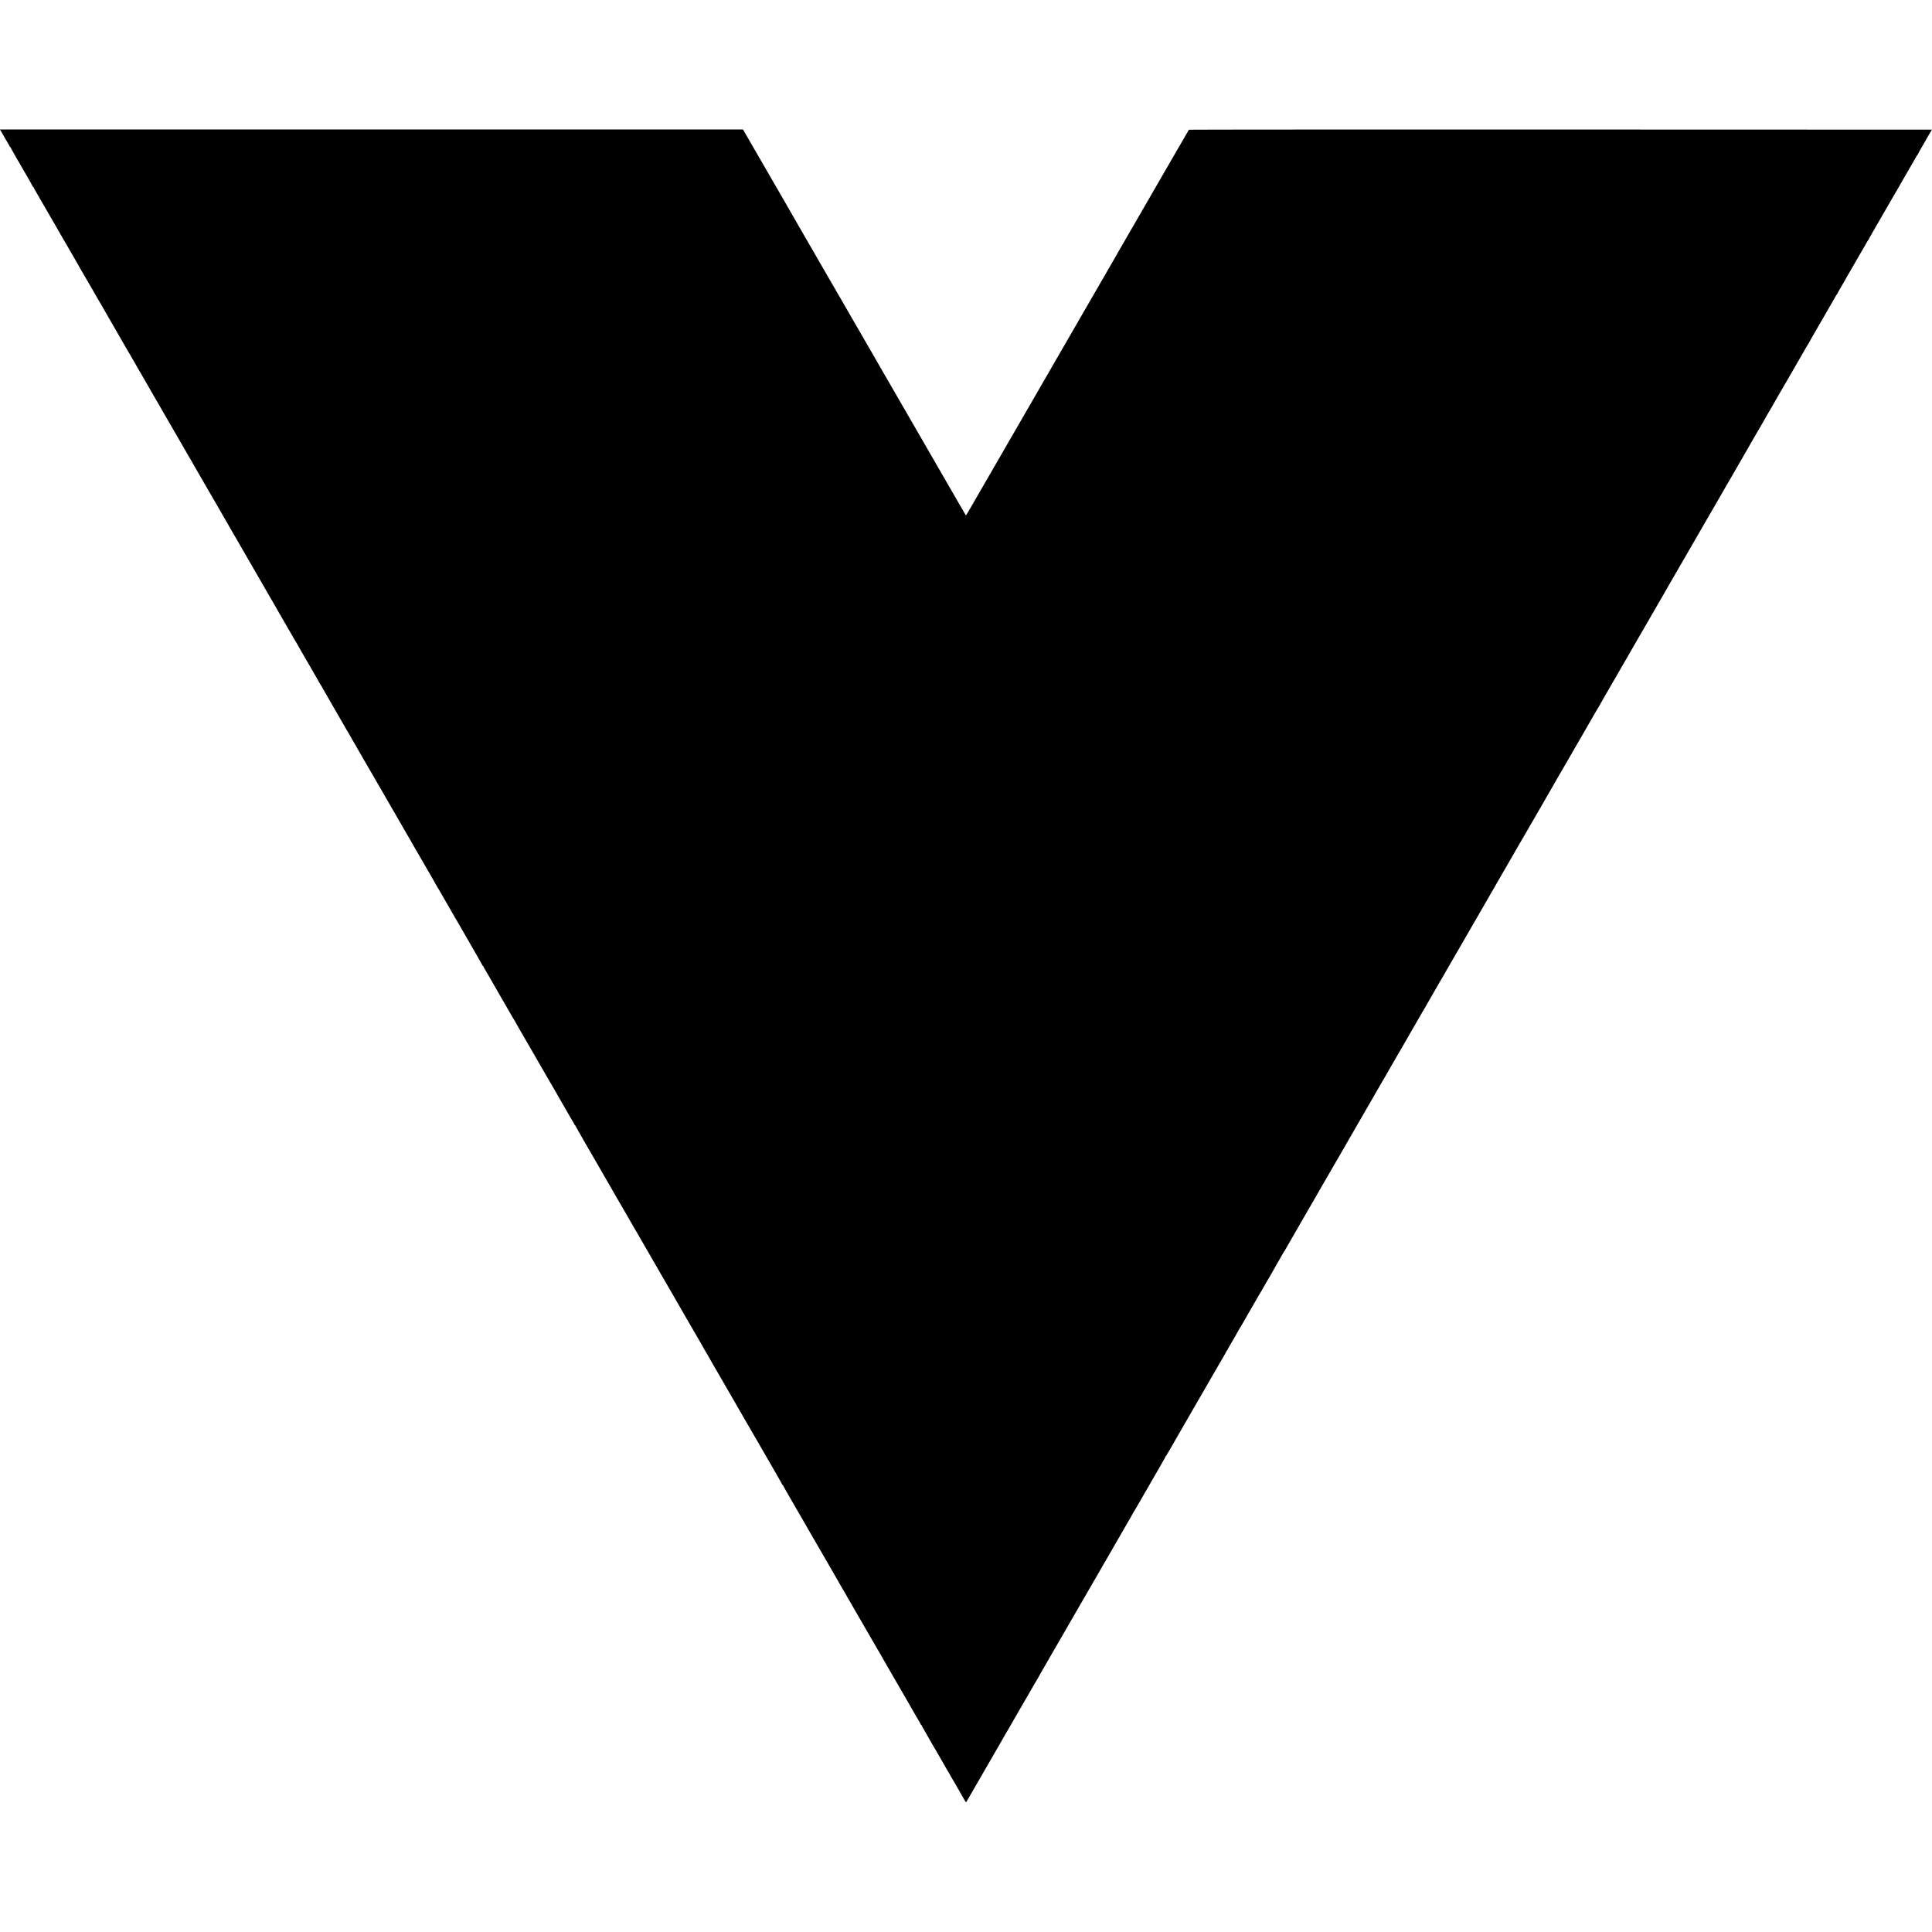
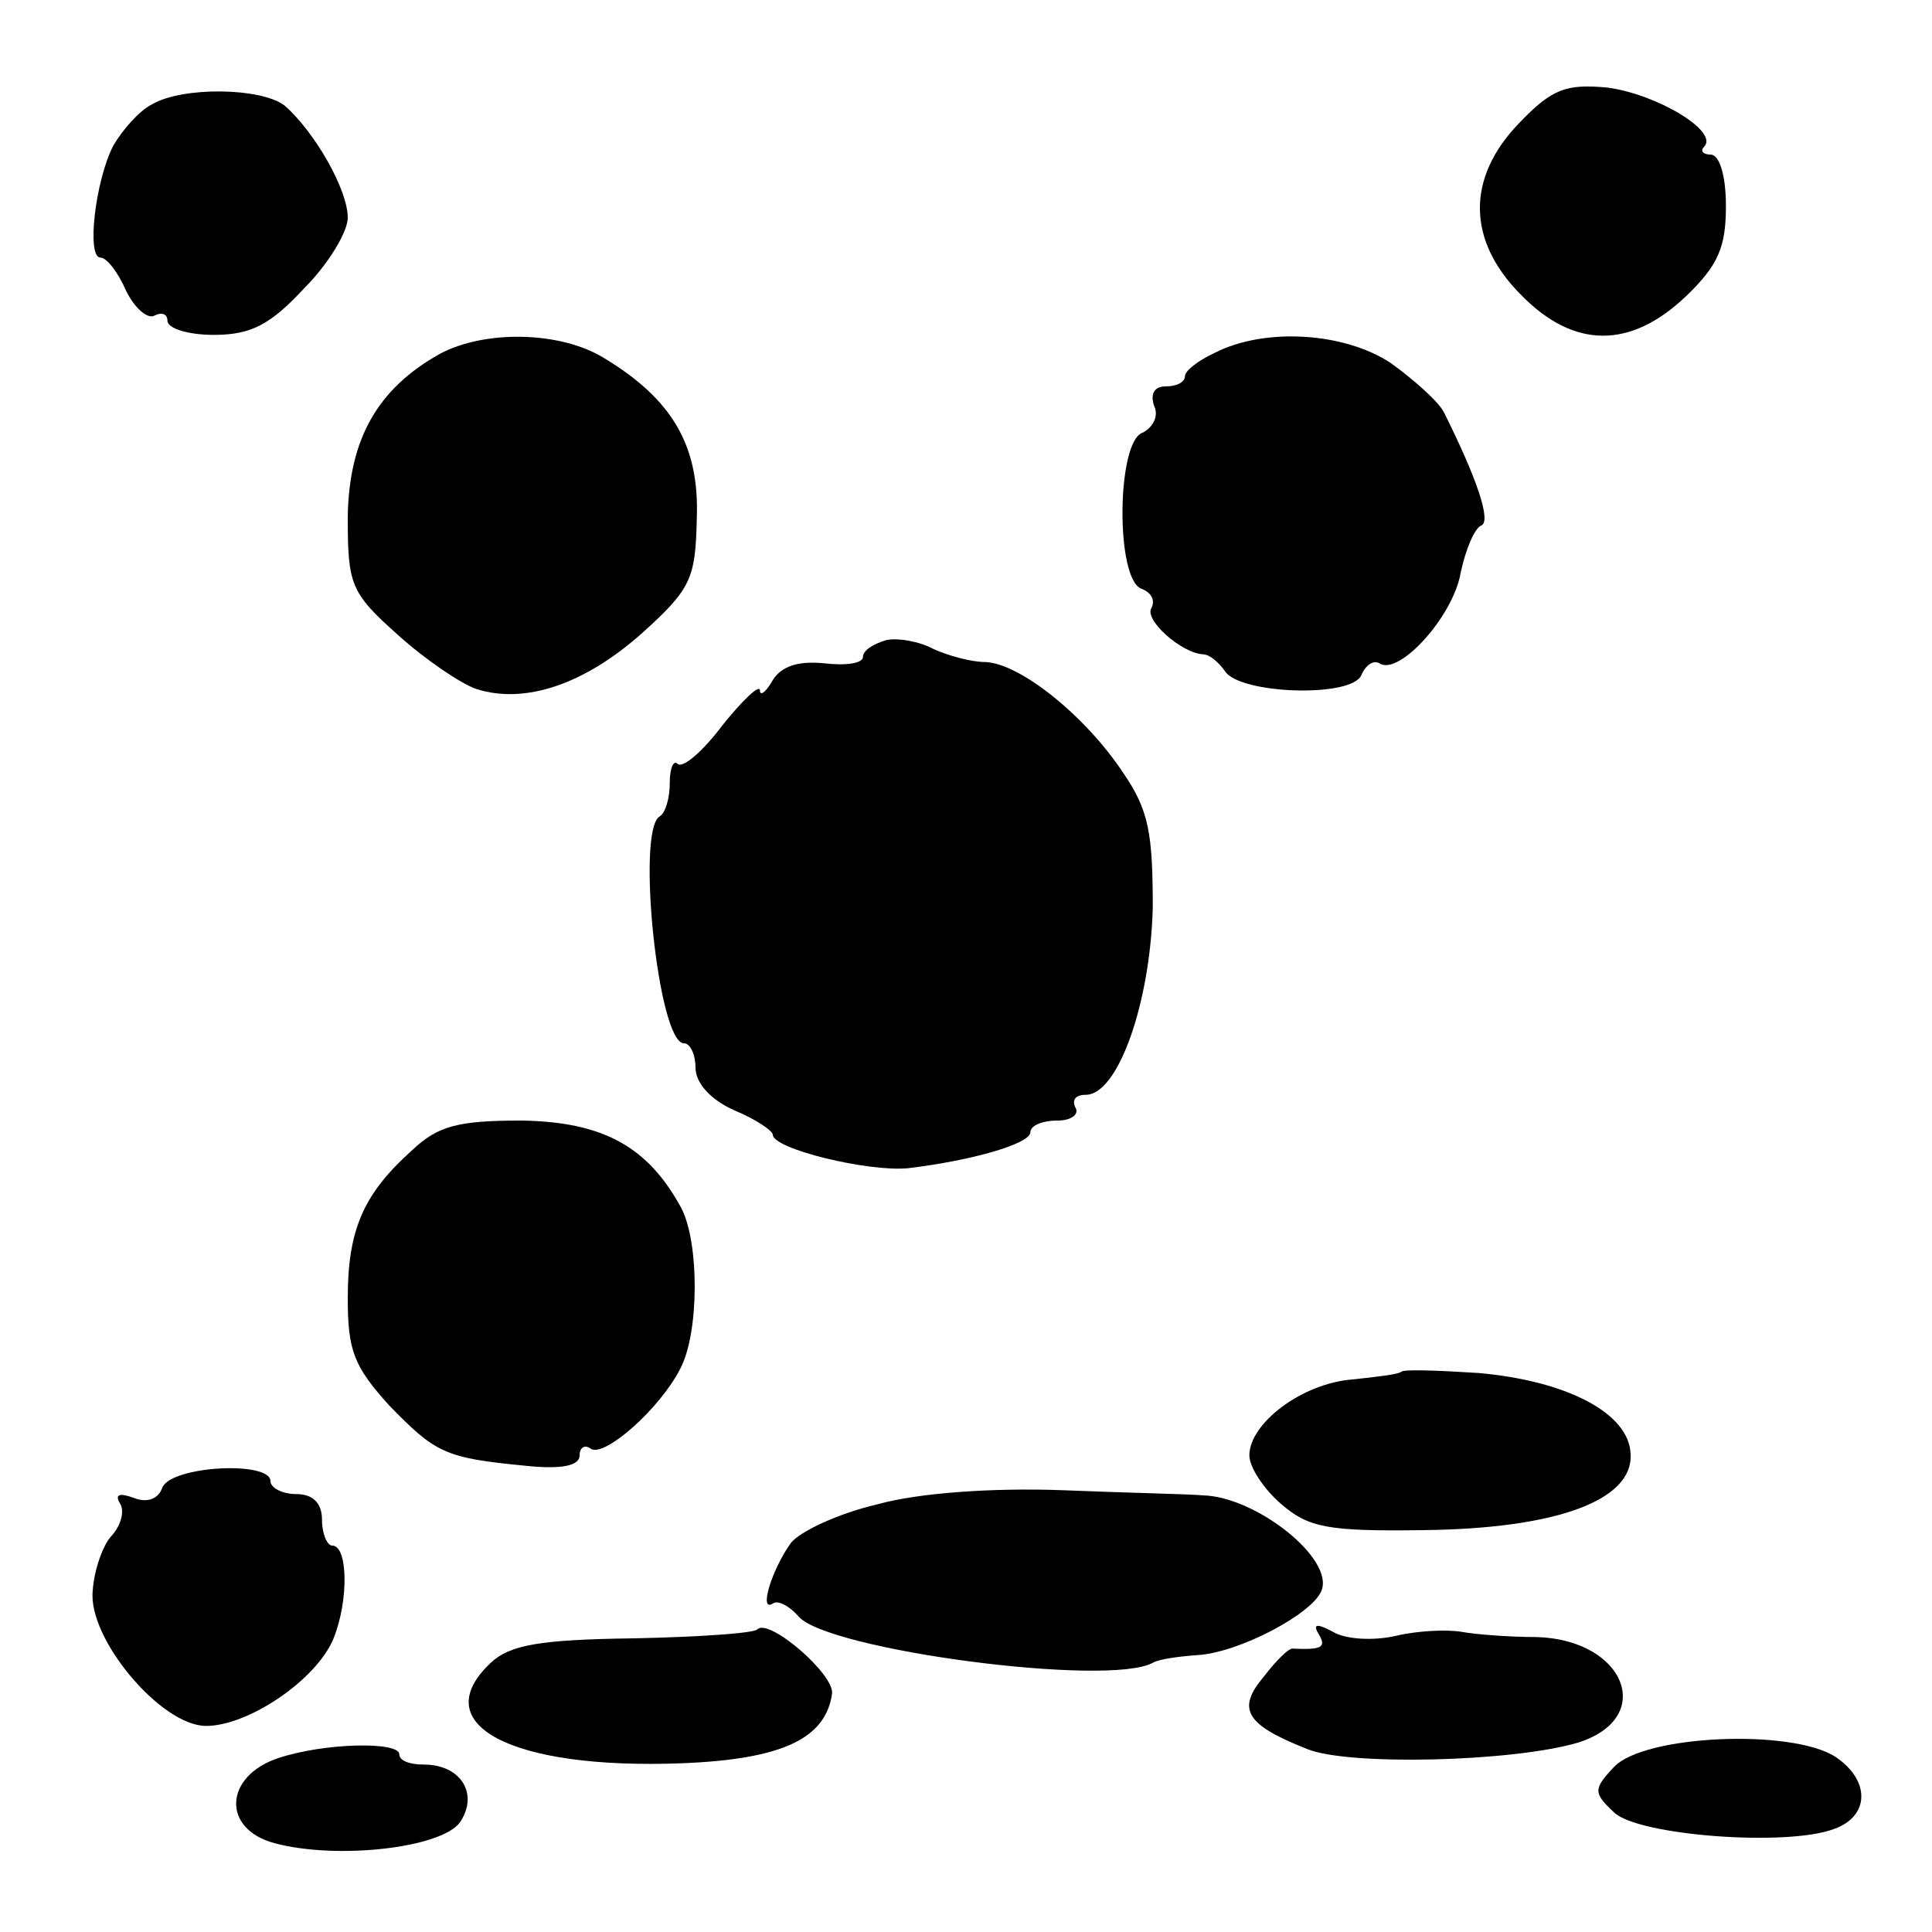
- <svg xmlns="http://www.w3.org/2000/svg" version="1.0" width="16pt" height="16pt" viewBox="0 0 16 16" preserveAspectRatio="xMidYMid meet">
-   <g transform="translate(0,16) scale(0.00032,-0.00032)" fill="#000000" stroke="none">
-     <path d="M18 46618 c45 -75 122 -207 122 -211 0 -2 25 -45 55 -95 30 -50 55 -96 55 -102 0 -5 5 -10 10 -10 6 0 10 -4 10 -9 0 -5 73 -135 161 -288 89 -153 173 -298 187 -323 14 -25 32 -57 41 -72 88 -149 187 -324 189 -335 2 -7 8 -13 13 -13 5 0 9 -4 9 -10 0 -5 46 -89 103 -187 175 -302 490 -846 507 -876 8 -16 20 -36 25 -45 28 -46 290 -498 339 -585 13 -23 74 -129 136 -236 61 -107 123 -215 137 -240 14 -25 29 -50 33 -56 5 -5 23 -37 40 -70 18 -33 38 -67 44 -75 11 -16 21 -33 63 -109 14 -25 29 -50 33 -56 4 -5 21 -35 38 -65 55 -100 261 -455 269 -465 4 -5 14 -21 20 -35 15 -29 41 -75 103 -180 24 -41 52 -88 60 -105 9 -16 57 -100 107 -185 112 -193 362 -626 380 -660 8 -14 23 -38 33 -55 11 -16 23 -37 27 -45 4 -8 26 -46 48 -85 23 -38 53 -90 67 -115 46 -81 64 -113 178 -310 62 -107 121 -210 132 -227 37 -67 56 -99 85 -148 16 -27 32 -57 36 -65 4 -8 15 -27 25 -42 9 -15 53 -89 96 -165 44 -76 177 -307 296 -513 120 -206 268 -463 330 -570 131 -227 117 -203 200 -348 36 -62 73 -125 82 -140 10 -15 21 -34 25 -42 4 -8 20 -37 36 -65 17 -27 38 -65 48 -82 49 -85 64 -111 87 -153 13 -25 28 -49 32 -55 4 -5 78 -134 165 -285 87 -151 166 -288 176 -305 10 -16 26 -43 35 -59 9 -17 125 -217 257 -445 132 -229 253 -441 270 -471 17 -30 45 -79 64 -108 18 -29 33 -54 33 -57 0 -2 20 -37 44 -77 24 -40 123 -212 221 -383 97 -170 190 -330 205 -355 16 -25 39 -65 53 -90 13 -25 81 -144 152 -265 70 -121 137 -238 150 -260 12 -22 37 -65 55 -95 18 -30 43 -73 55 -95 12 -22 48 -85 80 -140 77 -132 163 -280 190 -330 13 -22 71 -123 130 -225 59 -102 116 -199 126 -217 10 -17 29 -50 43 -72 15 -22 26 -43 26 -45 0 -2 27 -50 60 -106 33 -56 60 -103 60 -105 0 -2 55 -98 90 -155 8 -14 182 -316 239 -414 13 -22 45 -79 72 -124 27 -46 49 -86 49 -89 0 -2 14 -24 30 -48 16 -24 30 -46 30 -49 0 -5 74 -135 100 -176 5 -8 24 -42 43 -75 50 -88 58 -101 262 -455 104 -179 199 -345 213 -370 14 -25 28 -49 32 -55 4 -5 17 -26 28 -45 10 -19 62 -109 114 -200 114 -197 133 -230 170 -295 16 -27 33 -57 38 -65 17 -28 96 -165 103 -180 4 -8 16 -28 26 -45 10 -16 77 -131 148 -255 72 -124 181 -313 243 -420 62 -107 121 -209 131 -227 35 -62 323 -560 392 -678 38 -66 83 -145 100 -175 16 -30 33 -59 37 -65 4 -5 17 -27 29 -47 34 -61 56 -100 90 -156 17 -29 31 -55 31 -57 0 -2 17 -32 39 -67 21 -35 134 -229 251 -433 117 -203 235 -407 261 -451 27 -45 49 -85 49 -88 0 -4 8 -19 19 -34 15 -21 200 -341 309 -533 10 -19 33 -58 51 -87 17 -29 31 -54 31 -56 0 -2 25 -44 55 -94 30 -50 55 -95 55 -98 0 -4 6 -15 14 -23 7 -9 27 -41 43 -71 17 -30 170 -297 342 -594 171 -296 311 -542 311 -547 0 -5 5 -9 10 -9 6 0 10 -4 10 -10 0 -5 22 -47 49 -92 27 -46 58 -99 68 -118 24 -43 81 -140 93 -160 5 -8 66 -114 135 -235 69 -121 130 -227 135 -235 12 -21 259 -447 283 -490 10 -19 28 -47 38 -62 11 -14 19 -29 19 -32 0 -3 37 -69 83 -148 99 -170 305 -526 337 -583 13 -22 31 -53 41 -70 11 -16 22 -37 26 -45 7 -14 82 -146 103 -180 14 -24 181 -311 205 -355 13 -22 46 -80 75 -130 29 -49 64 -110 78 -135 14 -25 51 -88 82 -140 31 -52 59 -102 63 -110 4 -8 18 -33 31 -55 205 -353 284 -489 309 -535 17 -30 45 -78 62 -106 18 -28 36 -60 39 -72 4 -12 12 -22 17 -22 5 0 9 -4 9 -10 0 -5 109 -197 241 -427 133 -230 250 -431 259 -448 51 -90 222 -385 280 -485 37 -63 78 -135 92 -160 14 -25 67 -117 118 -205 51 -88 101 -175 111 -193 34 -58 55 -95 149 -257 51 -88 101 -173 110 -190 9 -16 76 -131 147 -255 72 -124 140 -241 151 -260 61 -108 281 -489 355 -615 38 -66 77 -133 87 -150 35 -63 91 -161 100 -175 14 -23 99 -169 128 -220 54 -97 135 -235 142 -245 4 -5 20 -32 35 -60 26 -48 238 -416 276 -480 10 -16 26 -46 37 -65 30 -53 382 -661 403 -695 10 -16 22 -37 26 -45 4 -8 26 -48 50 -88 24 -41 43 -75 43 -77 0 -2 22 -40 50 -85 27 -45 50 -84 50 -86 0 -3 38 -69 83 -147 84 -142 302 -520 340 -587 10 -19 34 -60 52 -90 18 -30 44 -75 57 -100 14 -25 45 -79 70 -120 25 -41 56 -96 70 -121 14 -25 77 -133 138 -240 62 -107 122 -210 132 -229 25 -43 310 -535 337 -581 11 -19 26 -45 34 -59 17 -32 238 -414 266 -460 11 -19 24 -41 28 -49 3 -7 75 -133 160 -278 84 -146 153 -269 153 -274 0 -5 5 -9 10 -9 6 0 10 -4 10 -10 0 -5 82 -150 181 -322 182 -314 201 -346 240 -415 12 -21 80 -139 152 -263 71 -124 141 -245 155 -270 14 -25 28 -49 32 -55 6 -8 145 -248 220 -380 37 -66 209 -362 229 -395 11 -19 24 -42 28 -49 4 -8 67 -118 140 -243 73 -125 133 -230 133 -233 0 -2 15 -28 33 -57 19 -29 47 -78 64 -108 17 -30 53 -93 79 -139 53 -90 82 -141 157 -272 82 -142 115 -199 381 -659 142 -245 268 -463 281 -485 12 -22 71 -125 132 -230 60 -104 172 -298 248 -430 76 -132 146 -253 156 -270 11 -16 22 -36 26 -44 3 -8 30 -54 60 -103 29 -49 53 -91 53 -93 0 -3 18 -34 40 -70 22 -36 40 -67 40 -69 0 -2 37 -66 81 -142 45 -77 98 -168 119 -204 20 -36 47 -81 58 -100 12 -19 27 -47 33 -62 6 -16 15 -28 20 -28 5 0 9 -4 9 -9 0 -6 63 -118 140 -251 77 -133 140 -243 140 -245 0 -2 18 -33 41 -70 22 -37 49 -83 60 -101 10 -19 29 -51 40 -71 25 -45 109 -189 126 -218 7 -11 17 -29 22 -40 6 -11 22 -38 35 -60 14 -22 37 -62 52 -90 14 -27 35 -62 45 -77 11 -14 19 -29 19 -32 0 -3 18 -35 40 -71 22 -36 40 -67 40 -69 0 -2 19 -35 42 -72 23 -38 55 -94 72 -124 26 -47 139 -244 171 -298 6 -9 21 -36 34 -60 28 -48 37 -51 51 -19 6 12 19 36 29 52 10 17 27 46 38 65 11 19 104 181 208 360 103 179 199 345 213 370 14 25 42 74 64 109 21 34 38 65 38 67 0 2 18 33 40 69 22 36 40 67 40 69 0 3 177 310 199 346 16 26 136 234 140 244 2 5 25 44 52 88 27 44 49 81 49 84 0 2 18 34 40 70 22 36 40 67 40 69 0 2 20 36 43 77 35 58 169 289 297 513 9 17 50 86 90 155 40 69 86 150 103 180 16 30 35 62 41 70 6 8 16 24 22 35 35 64 72 129 167 293 59 100 116 199 127 220 11 20 30 53 41 72 43 72 1070 1850 1121 1940 14 25 65 113 113 195 48 83 96 166 107 185 10 19 28 50 38 68 11 18 73 124 137 235 64 111 175 303 246 427 71 124 173 299 225 390 52 91 116 202 143 248 27 45 49 85 49 89 0 4 6 14 14 22 7 9 28 43 46 76 26 47 251 436 378 655 11 19 29 51 40 70 11 19 101 176 201 348 99 172 181 317 181 323 0 5 5 9 10 9 6 0 10 5 10 11 0 6 8 23 18 37 11 15 32 52 49 82 16 30 130 228 253 440 122 212 234 405 248 430 13 25 39 70 57 100 39 65 69 117 130 225 25 44 50 87 55 95 12 19 78 134 220 380 61 107 129 224 150 260 161 277 222 382 246 425 15 28 47 83 71 123 24 41 43 78 43 83 0 5 4 9 8 9 4 0 13 12 19 28 7 15 23 45 36 67 66 110 277 478 277 483 0 3 6 13 14 21 7 9 27 41 43 71 17 30 45 80 63 110 34 57 375 649 394 685 6 11 16 27 22 35 6 8 26 42 44 75 18 33 41 74 51 90 10 17 24 41 32 55 54 97 72 128 88 152 11 14 19 28 19 30 0 3 79 141 175 308 96 167 175 305 175 308 0 3 6 13 14 21 7 9 26 39 41 66 33 60 276 483 338 587 24 40 46 80 50 88 4 8 13 24 20 35 14 23 95 163 125 215 11 19 52 91 92 160 40 69 80 139 90 155 9 17 103 179 207 360 105 182 200 346 211 365 103 181 463 802 489 845 7 11 15 27 19 35 4 8 29 51 55 95 64 110 828 1433 848 1470 9 17 24 41 33 55 9 14 29 48 45 77 15 28 52 93 82 145 30 51 62 107 71 123 17 30 231 398 400 690 51 88 103 179 115 202 12 23 26 48 32 55 6 7 24 38 40 68 17 30 61 107 98 170 37 63 84 144 103 180 19 36 41 72 48 81 8 8 14 18 14 21 0 4 27 51 59 106 32 55 72 124 89 154 16 29 71 125 122 213 51 88 104 180 118 205 13 25 28 50 32 55 4 6 17 26 28 45 11 19 45 80 77 135 31 55 66 116 77 135 11 19 88 152 171 295 401 694 620 1072 650 1125 11 19 87 152 170 295 83 143 158 273 166 288 9 16 21 36 26 45 6 9 31 52 55 96 25 43 54 94 66 115 11 20 95 164 186 321 91 157 173 299 182 315 9 17 26 46 37 65 12 19 66 114 121 210 56 96 108 186 117 200 8 14 24 40 34 59 24 45 383 664 412 713 5 9 17 29 26 45 15 28 120 210 241 419 36 61 68 117 72 125 4 8 12 23 19 34 35 57 245 420 262 453 11 20 35 61 53 90 17 29 32 54 32 56 0 3 28 51 62 108 33 57 70 119 80 138 10 19 23 42 28 50 5 8 32 53 59 100 27 47 149 258 271 470 122 212 234 405 248 430 30 53 62 108 80 135 6 11 15 27 19 35 4 8 85 150 181 315 96 165 187 323 202 350 31 56 116 202 130 225 5 8 25 42 43 75 19 33 92 159 162 280 149 257 157 271 202 350 19 33 38 67 43 75 9 14 228 392 275 475 12 22 55 96 95 165 40 69 80 139 90 155 24 42 202 350 221 383 9 15 27 47 41 72 14 25 75 131 136 236 61 106 121 210 134 232 99 172 271 470 279 482 5 8 23 40 40 70 18 30 81 141 142 245 60 105 121 210 135 235 14 25 71 124 127 220 56 96 143 247 194 335 51 88 96 167 102 175 14 24 180 311 204 355 23 43 340 590 356 615 5 8 50 87 101 175 171 301 517 898 582 1008 25 43 46 81 46 83 0 2 12 23 27 47 14 23 40 67 56 97 16 30 35 62 42 70 7 8 15 22 18 30 4 8 20 38 37 65 16 28 33 57 37 65 6 12 111 196 143 250 5 8 55 95 112 193 57 98 113 195 126 215 12 20 27 46 32 57 6 11 14 27 20 35 5 8 76 130 156 270 80 140 165 287 187 325 23 39 52 90 66 115 13 25 30 52 37 61 8 8 14 18 14 21 0 4 41 77 92 165 50 87 175 302 276 478 101 176 208 360 236 408 28 49 67 117 86 152 19 35 41 70 48 77 6 6 12 15 12 19 0 7 124 224 167 291 12 21 23 40 23 42 0 2 21 40 46 83 26 43 55 92 64 109 54 95 327 568 354 614 19 30 45 75 59 100 71 128 82 145 89 148 4 2 8 8 8 13 0 5 42 82 94 172 311 538 496 858 518 897 14 25 40 70 58 100 18 30 42 71 53 90 10 19 79 139 152 265 73 127 142 246 153 265 10 19 43 76 72 125 29 50 63 108 75 130 65 116 80 140 87 143 4 2 8 8 8 12 0 8 114 212 140 250 6 8 14 24 20 35 5 11 54 97 108 190 l100 170 -9611 3 c-5286 1 -9614 -1 -9618 -5 -5 -6 -419 -719 -619 -1068 -89 -155 -267 -463 -323 -560 -38 -66 -81 -140 -95 -165 -31 -56 -263 -457 -526 -910 -110 -190 -224 -388 -254 -440 -29 -52 -61 -109 -71 -125 -23 -39 -243 -420 -268 -465 -11 -19 -204 -352 -428 -740 -224 -388 -477 -826 -563 -975 -85 -148 -185 -322 -222 -385 -37 -63 -120 -207 -185 -320 -65 -113 -177 -306 -248 -430 -72 -124 -172 -297 -222 -385 -51 -88 -142 -245 -202 -350 -131 -226 -247 -427 -408 -705 -65 -113 -249 -432 -410 -710 -160 -278 -388 -673 -506 -877 -118 -205 -216 -373 -219 -373 -3 0 -52 82 -109 183 -58 100 -144 250 -192 332 -95 164 -402 696 -647 1120 -85 149 -228 396 -317 550 -212 365 -982 1700 -1008 1745 -10 19 -43 76 -72 125 -29 50 -64 110 -77 135 -14 25 -63 110 -110 190 -47 80 -96 165 -110 190 -14 25 -99 171 -188 325 -89 154 -174 300 -188 325 -13 25 -64 113 -112 195 -48 83 -140 242 -205 355 -65 113 -183 317 -263 454 -79 137 -152 264 -163 282 -50 89 -335 583 -354 614 -12 19 -34 58 -50 85 -15 28 -129 226 -253 440 -124 215 -235 408 -247 430 -12 22 -69 121 -127 220 -58 99 -226 389 -373 645 -148 256 -324 561 -392 678 -67 117 -134 232 -147 255 -13 23 -33 59 -46 80 l-22 37 -9615 0 -9615 0 20 -32z" />
+ <svg xmlns="http://www.w3.org/2000/svg" version="1.0" width="150pt" height="150pt" viewBox="0 0 150 150" preserveAspectRatio="xMidYMid meet">
+   <g transform="translate(0,150) scale(0.1,-0.1)" fill="#000000" stroke="none">
+     <path d="M1180 1405 c-42 -43 -41 -92 1 -134 41 -42 85 -42 128 -1 25 24 31 38 31 70 0 24 -5 40 -12 40 -6 0 -8 3 -5 6 12 12 -37 41 -75 46 -32 3 -43 -1 -68 -27z" />
+     <path d="M118 1419 c-10 -5 -23 -20 -30 -32 -14 -27 -21 -87 -10 -87 5 0 14 -12 20 -26 7 -14 17 -22 22 -19 6 3 10 1 10 -4 0 -6 16 -11 36 -11 29 0 44 8 70 36 19 19 34 44 34 55 0 22 -26 67 -49 87 -18 14 -79 15 -103 1z" />
+     <path d="M341 1225 c-48 -27 -70 -66 -71 -126 0 -53 2 -59 39 -92 21 -19 49 -38 61 -42 38 -12 84 4 128 43 39 35 42 43 43 90 2 56 -19 92 -72 124 -34 21 -93 22 -128 3z" />
+     <path d="M943 1226 c-13 -6 -23 -14 -23 -18 0 -5 -7 -8 -15 -8 -9 0 -12 -6 -9 -15 4 -8 -1 -17 -9 -21 -20 -7 -21 -113 -1 -121 8 -3 11 -9 8 -15 -6 -9 23 -35 40 -36 5 0 12 -6 17 -13 11 -18 99 -21 106 -3 3 7 9 12 14 9 15 -10 57 36 63 70 4 19 11 35 16 37 8 3 -3 36 -29 88 -4 8 -23 25 -41 38 -36 24 -98 28 -137 8z" />
+     <path d="M688 1003 c-10 -3 -18 -8 -18 -13 0 -5 -13 -7 -30 -5 -20 2 -33 -2 -40 -13 -5 -9 -10 -13 -10 -8 0 5 -13 -7 -29 -27 -15 -20 -31 -34 -35 -30 -3 3 -6 -3 -6 -15 0 -11 -3 -23 -8 -26 -18 -11 -1 -176 19 -176 5 0 9 -9 9 -19 0 -12 12 -25 30 -33 17 -7 30 -16 30 -19 0 -11 74 -29 105 -26 50 6 95 19 95 28 0 5 9 9 21 9 11 0 17 5 14 10 -3 6 0 10 8 10 25 0 50 71 52 145 0 58 -3 76 -23 105 -29 44 -80 85 -107 86 -11 0 -29 5 -40 10 -11 6 -28 9 -37 7z" />
+     <path d="M320 607 c-38 -34 -50 -62 -50 -115 0 -41 5 -53 32 -83 36 -37 43 -41 106 -47 28 -3 42 0 42 8 0 6 4 9 9 5 11 -6 53 31 69 62 15 28 15 98 1 125 -26 48 -61 67 -124 68 -49 0 -65 -4 -85 -23z" />
+     <path d="M1088 435 c-2 -2 -19 -4 -38 -6 -39 -3 -80 -34 -80 -59 0 -9 11 -26 25 -38 21 -18 36 -21 109 -20 104 1 164 23 162 59 -1 32 -50 57 -118 63 -31 2 -58 3 -60 1z" />
+     <path d="M126 345 c-3 -9 -12 -12 -22 -8 -11 4 -15 3 -11 -4 4 -6 1 -17 -6 -25 -7 -7 -14 -27 -15 -43 -4 -37 53 -105 88 -105 33 0 86 36 99 68 12 30 11 72 -1 72 -4 0 -8 9 -8 20 0 13 -7 20 -20 20 -11 0 -20 5 -20 10 0 16 -77 12 -84 -5z" />
+     <path d="M681 332 c-30 -7 -60 -21 -67 -30 -15 -21 -25 -54 -14 -47 4 3 13 -2 20 -10 22 -26 240 -55 275 -36 5 3 21 5 35 6 32 2 89 32 96 50 10 25 -51 73 -92 74 -10 1 -60 2 -109 4 -54 2 -112 -2 -144 -11z" />
+     <path d="M588 235 c-2 -3 -46 -6 -96 -7 -73 -1 -96 -5 -111 -19 -51 -48 16 -83 148 -78 78 3 112 19 117 54 2 15 -49 59 -58 50z" />
+     <path d="M1024 231 c6 -10 2 -12 -20 -11 -3 1 -13 -9 -23 -22 -21 -25 -14 -37 34 -56 32 -13 159 -10 210 5 61 19 37 80 -32 82 -21 0 -47 2 -58 4 -11 2 -34 1 -51 -3 -17 -4 -39 -3 -49 3 -13 7 -16 6 -11 -2z" />
+     <path d="M216 135 c-42 -14 -44 -55 -3 -66 48 -13 129 -4 144 16 15 22 1 45 -28 45 -11 0 -19 3 -19 8 0 10 -58 9 -94 -3z" />
+     <path d="M1253 128 c-16 -17 -16 -20 0 -35 18 -18 134 -27 171 -13 28 10 28 38 1 56 -34 22 -149 17 -172 -8z" />
  </g>
</svg>
